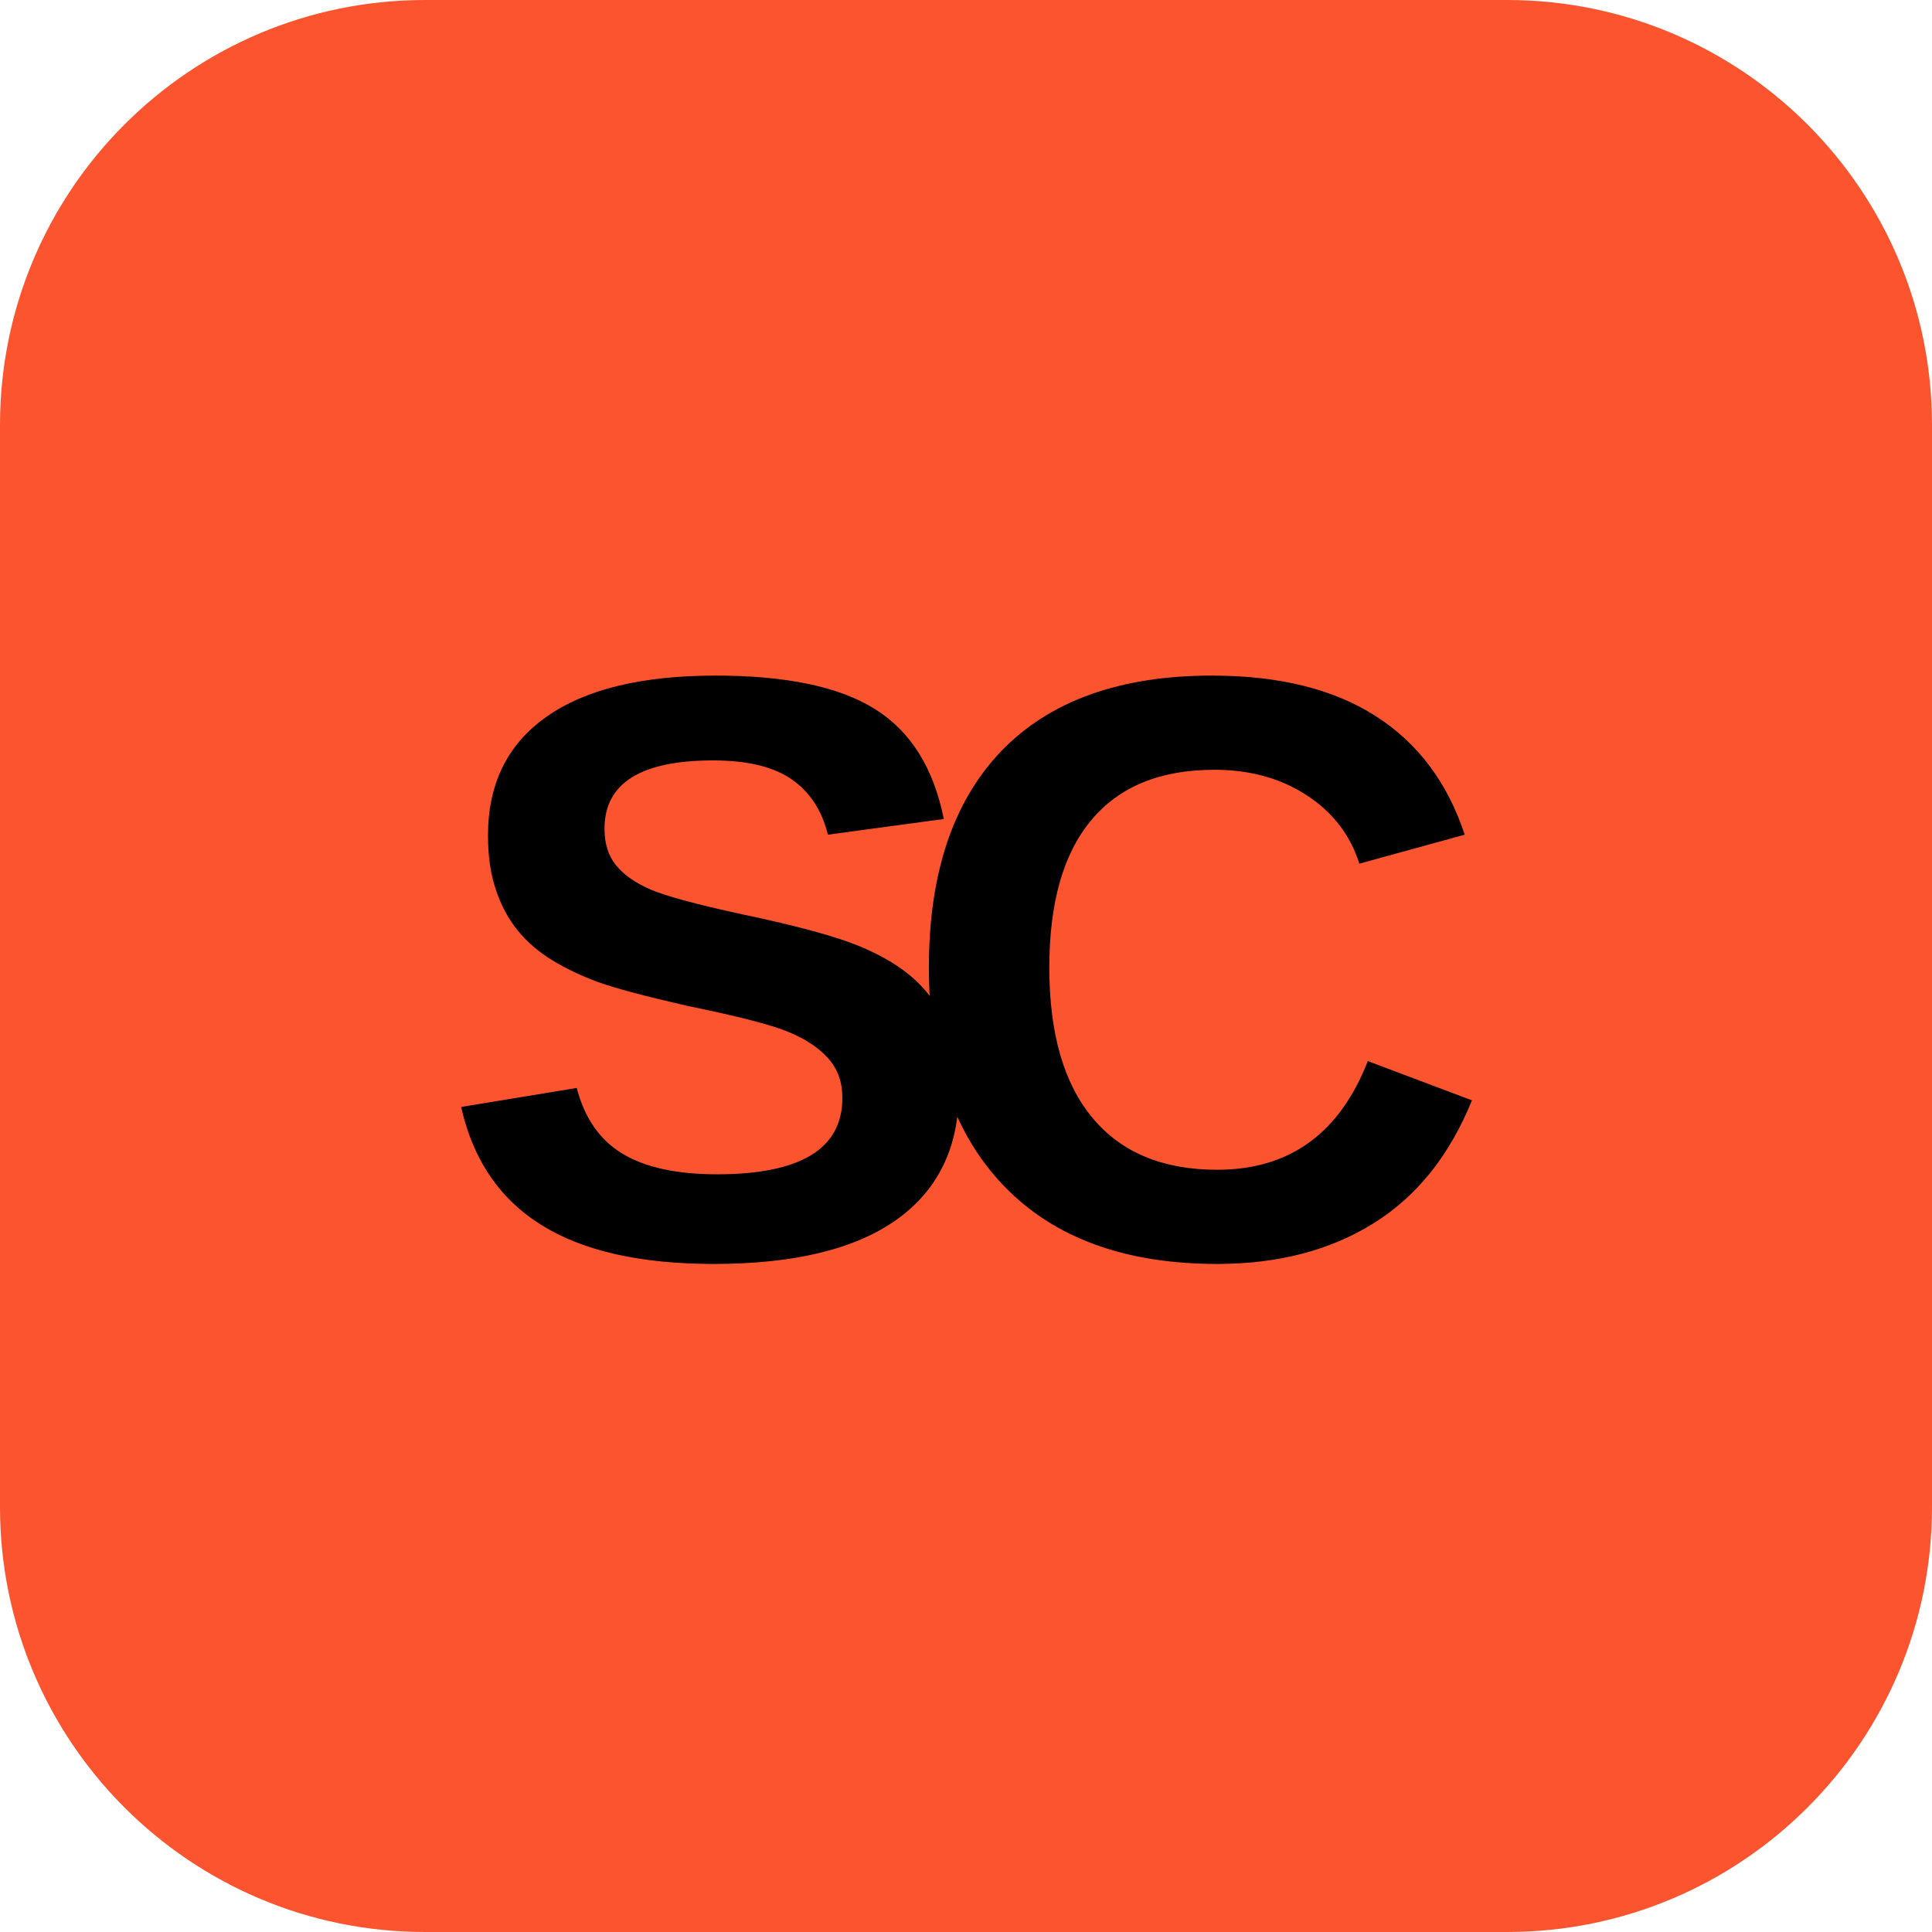
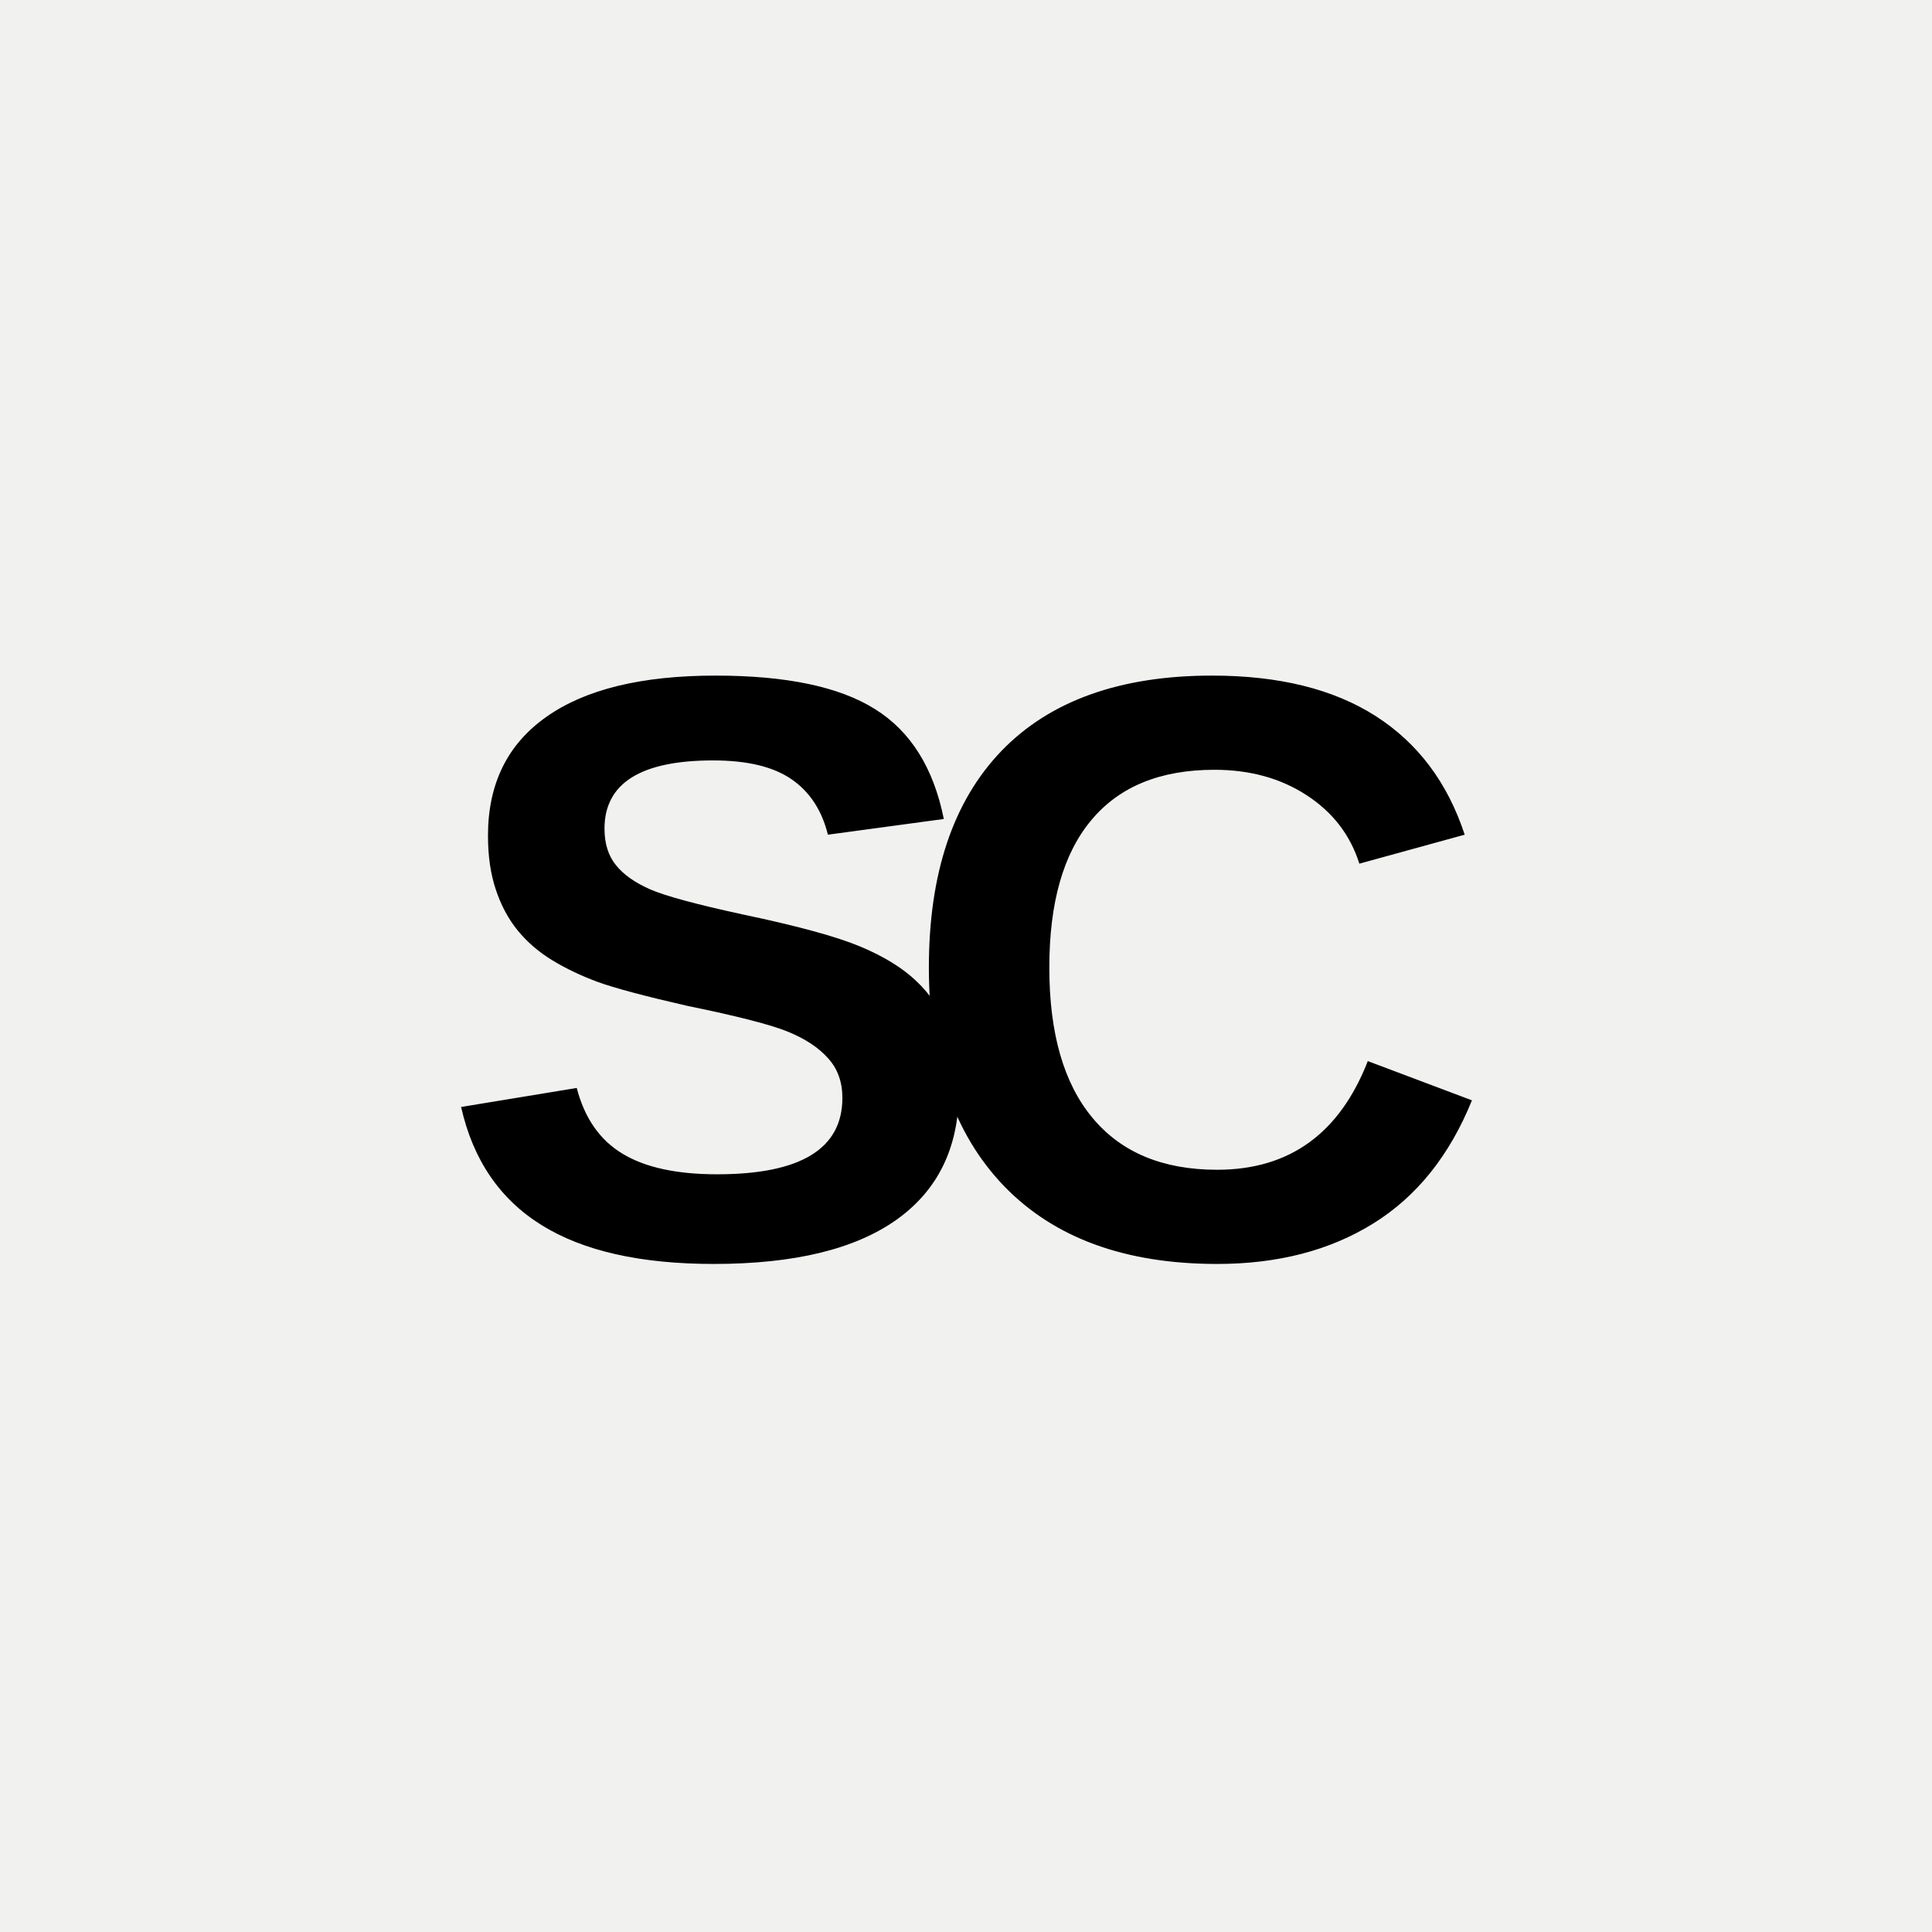
<svg xmlns="http://www.w3.org/2000/svg" viewBox="0 0 100 100">
-   <rect width="100" height="100" rx="22" fill="#fc542e" />
+   <rect width="100" height="100" fill="#f1f2ef" />
  <text x="50" y="65" font-family="Arial,sans-serif" font-weight="700" font-size="43" text-anchor="middle" letter-spacing="-5">SC</text>
</svg>
